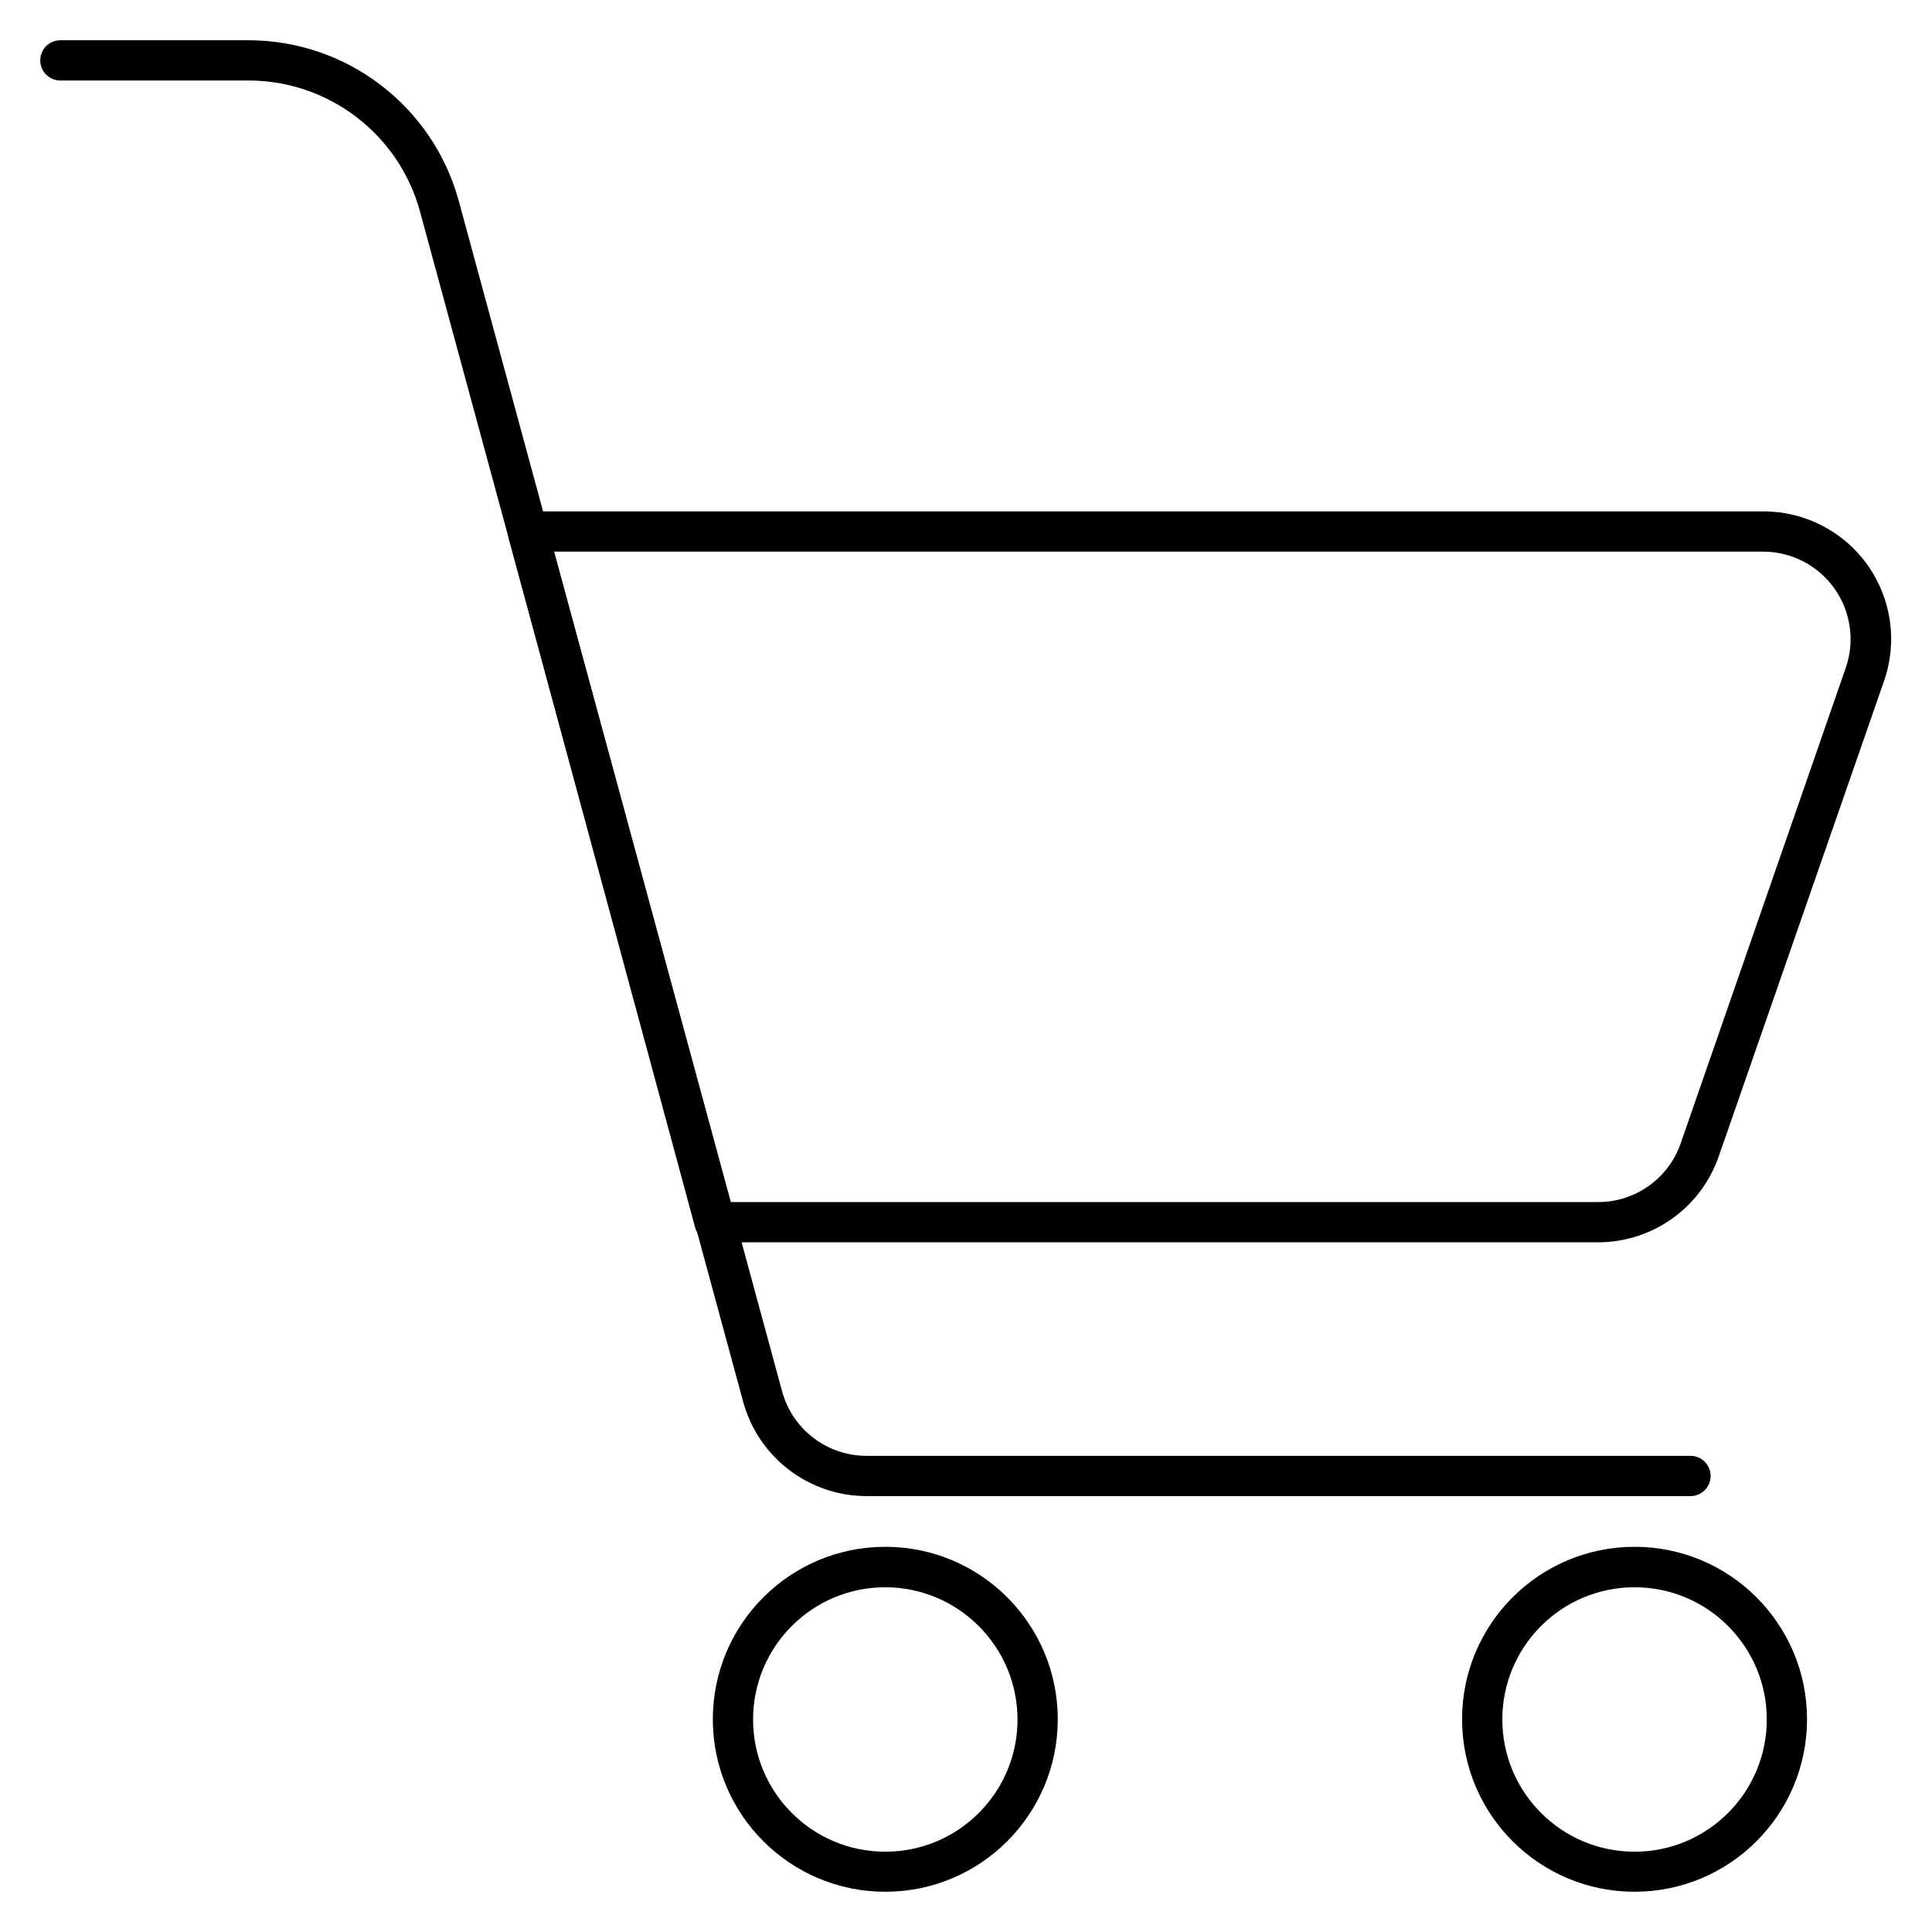
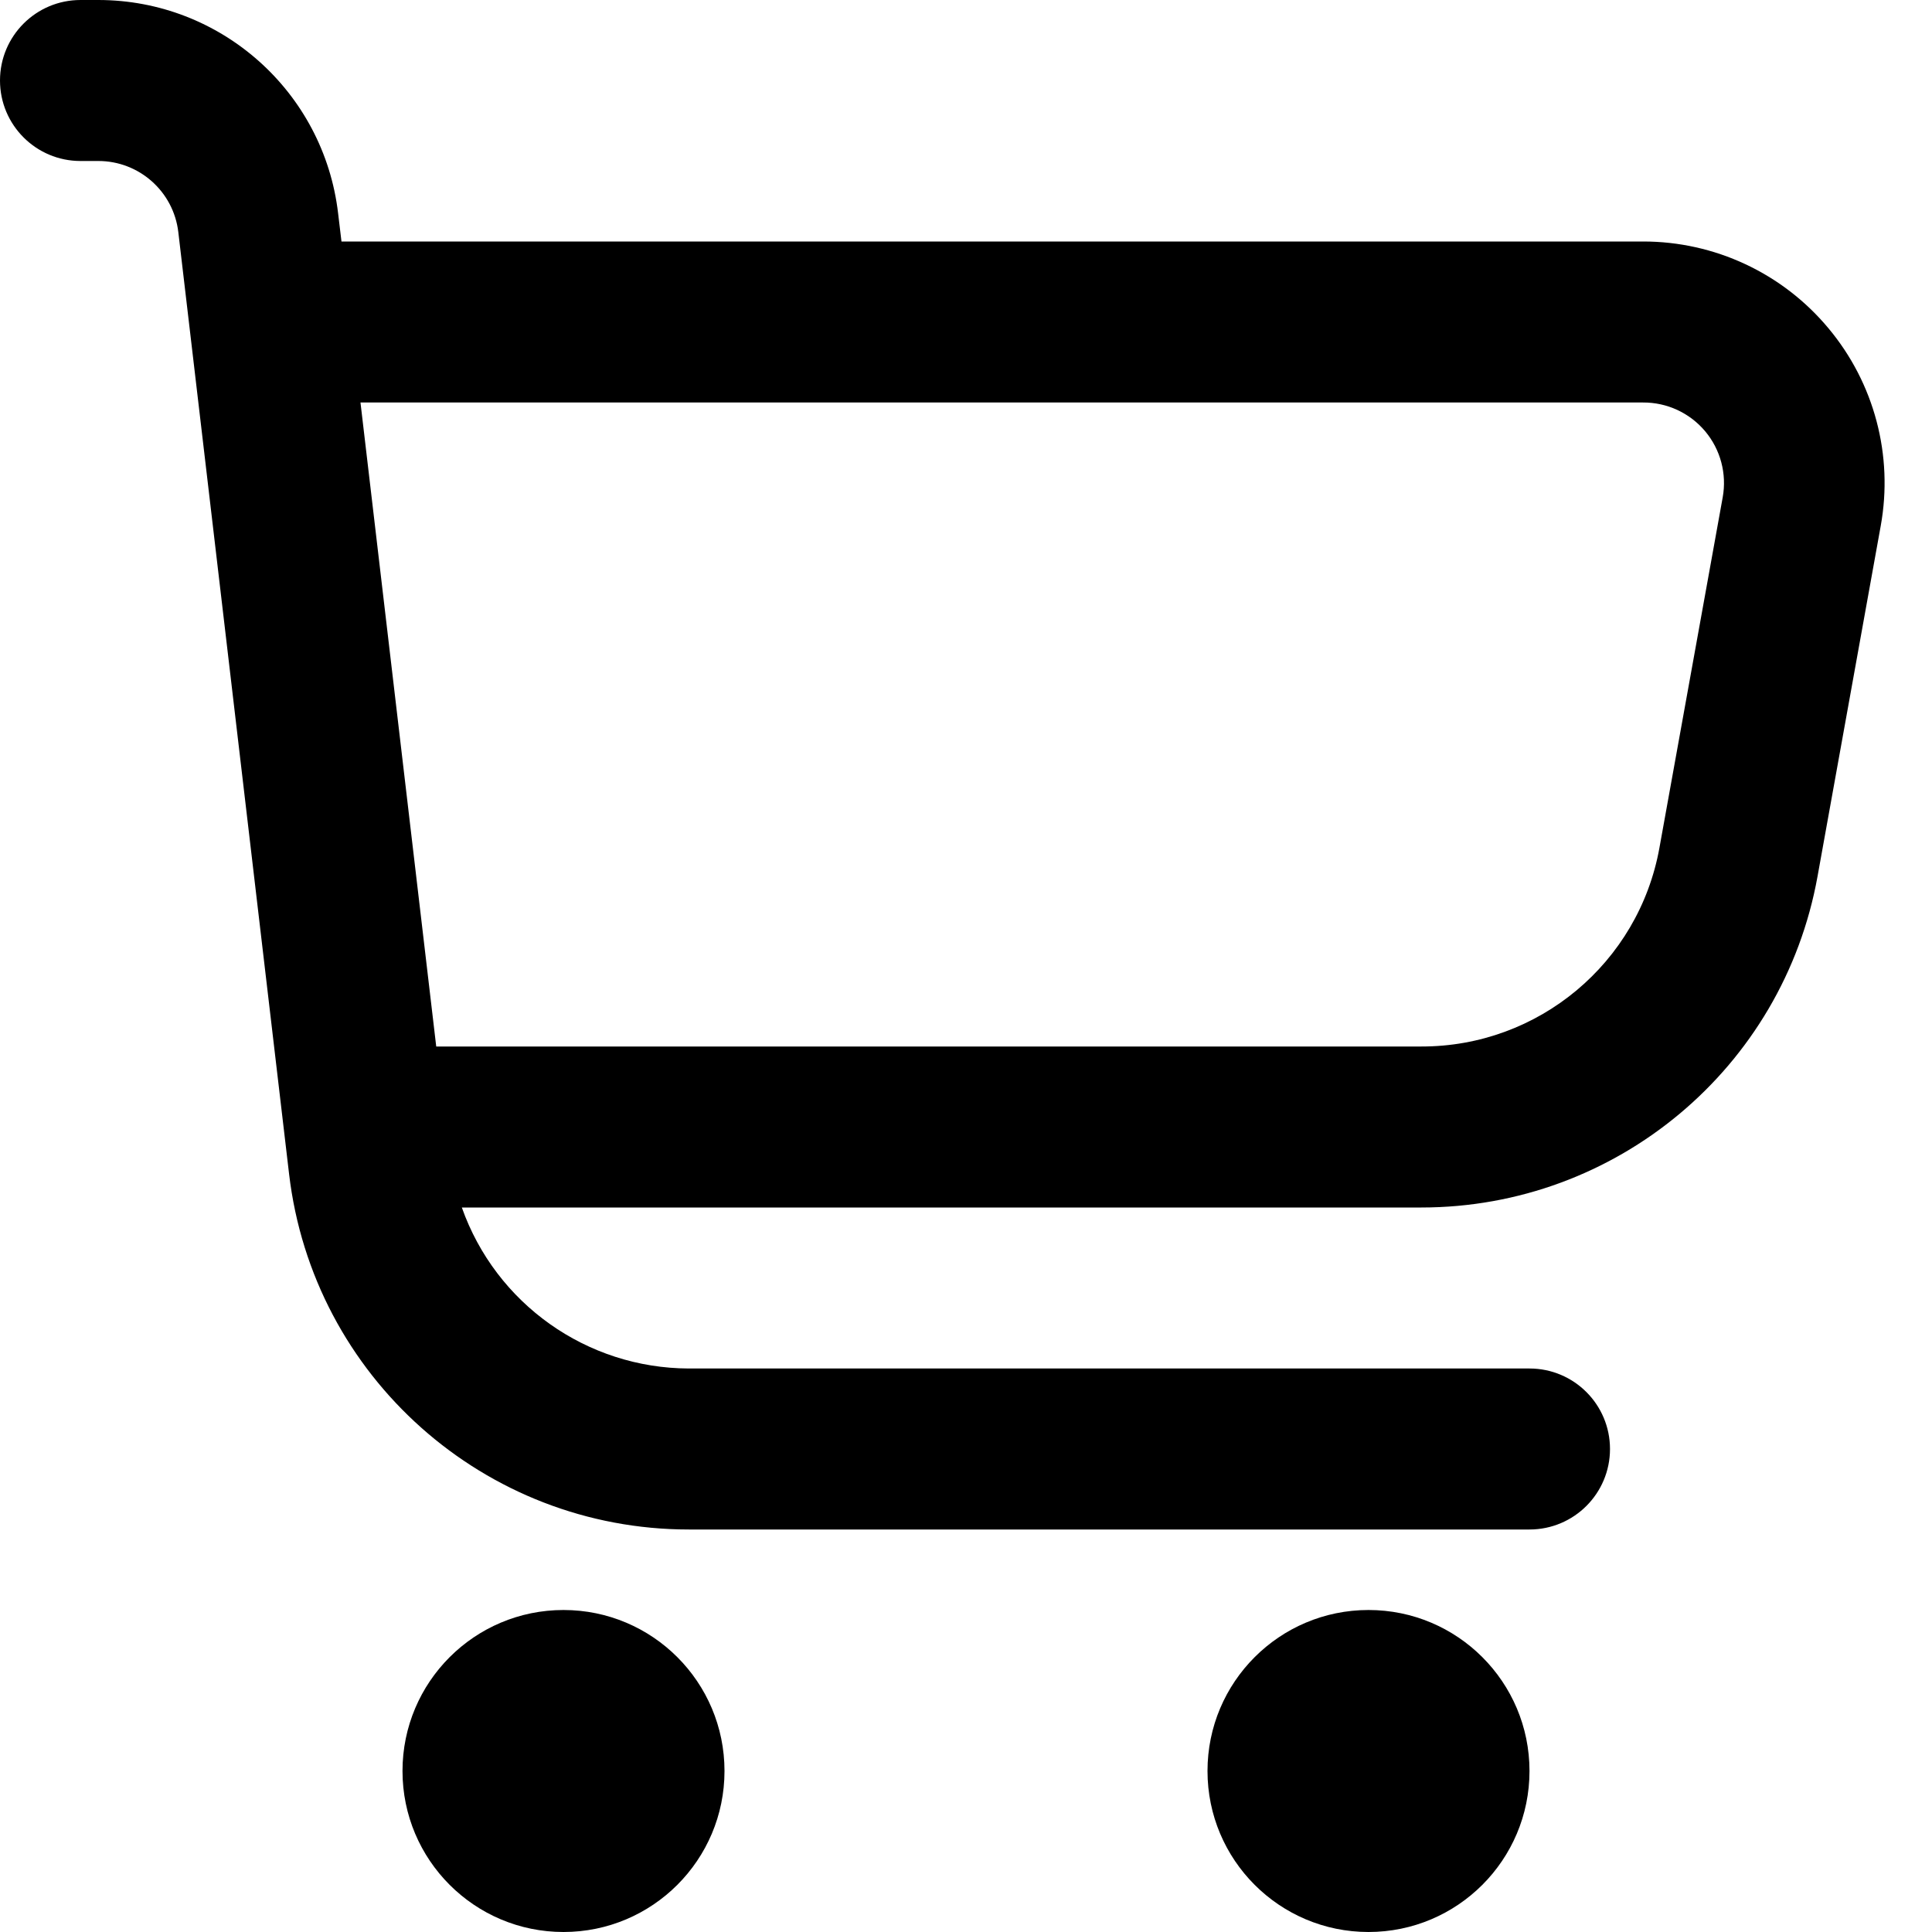
- <svg xmlns="http://www.w3.org/2000/svg" id="Layer_1" data-name="Layer 1" viewBox="0 0 96 96">
-   <path d="M84,74.34H43.05a6.36,6.36,0,0,1-6.12-4.68L20.87,10.51A8.84,8.84,0,0,0,12.36,4H3A1,1,0,0,1,3,2h9.32A10.84,10.84,0,0,1,22.8,10L38.86,69.13a4.35,4.35,0,0,0,4.19,3.21H84a1,1,0,1,1,0,2Z" />
-   <path d="M79.41,61.73H35.54a1,1,0,0,1-1-.74L25.26,26.68a1,1,0,0,1,1-1.27H87.62a6.34,6.34,0,0,1,6,8.42L85.4,57.47A6.35,6.35,0,0,1,79.41,61.73Zm-43.1-2h43.1a4.34,4.34,0,0,0,4.1-2.91l8.21-23.65a4.35,4.35,0,0,0-4.1-5.76H27.53Z" />
-   <path d="M44,94a8.57,8.57,0,1,1,8.56-8.56A8.57,8.57,0,0,1,44,94Zm0-15.13a6.57,6.57,0,1,0,6.56,6.57A6.58,6.58,0,0,0,44,78.87Z" />
-   <path d="M81.22,94a8.57,8.57,0,1,1,8.57-8.56A8.57,8.57,0,0,1,81.22,94Zm0-15.13a6.57,6.57,0,1,0,6.57,6.57A6.57,6.57,0,0,0,81.22,78.87Z" />
+ <svg xmlns="http://www.w3.org/2000/svg" id="Outline" viewBox="0 0 24 24" width="512" height="512">
+   <path d="M22.713,4.077A2.993,2.993,0,0,0,20.41,3H4.242L4.2,2.649A3,3,0,0,0,1.222,0H1A1,1,0,0,0,1,2h.222a1,1,0,0,1,.993.883l1.376,11.7A5,5,0,0,0,8.557,19H19a1,1,0,0,0,0-2H8.557a3,3,0,0,1-2.82-2h11.92a5,5,0,0,0,4.921-4.113l.785-4.354A2.994,2.994,0,0,0,22.713,4.077ZM21.4,6.178l-.786,4.354A3,3,0,0,1,17.657,13H5.419L4.478,5H20.41A1,1,0,0,1,21.4,6.178Z" />
+   <circle cx="7" cy="22" r="2" />
+   <circle cx="17" cy="22" r="2" />
</svg>
